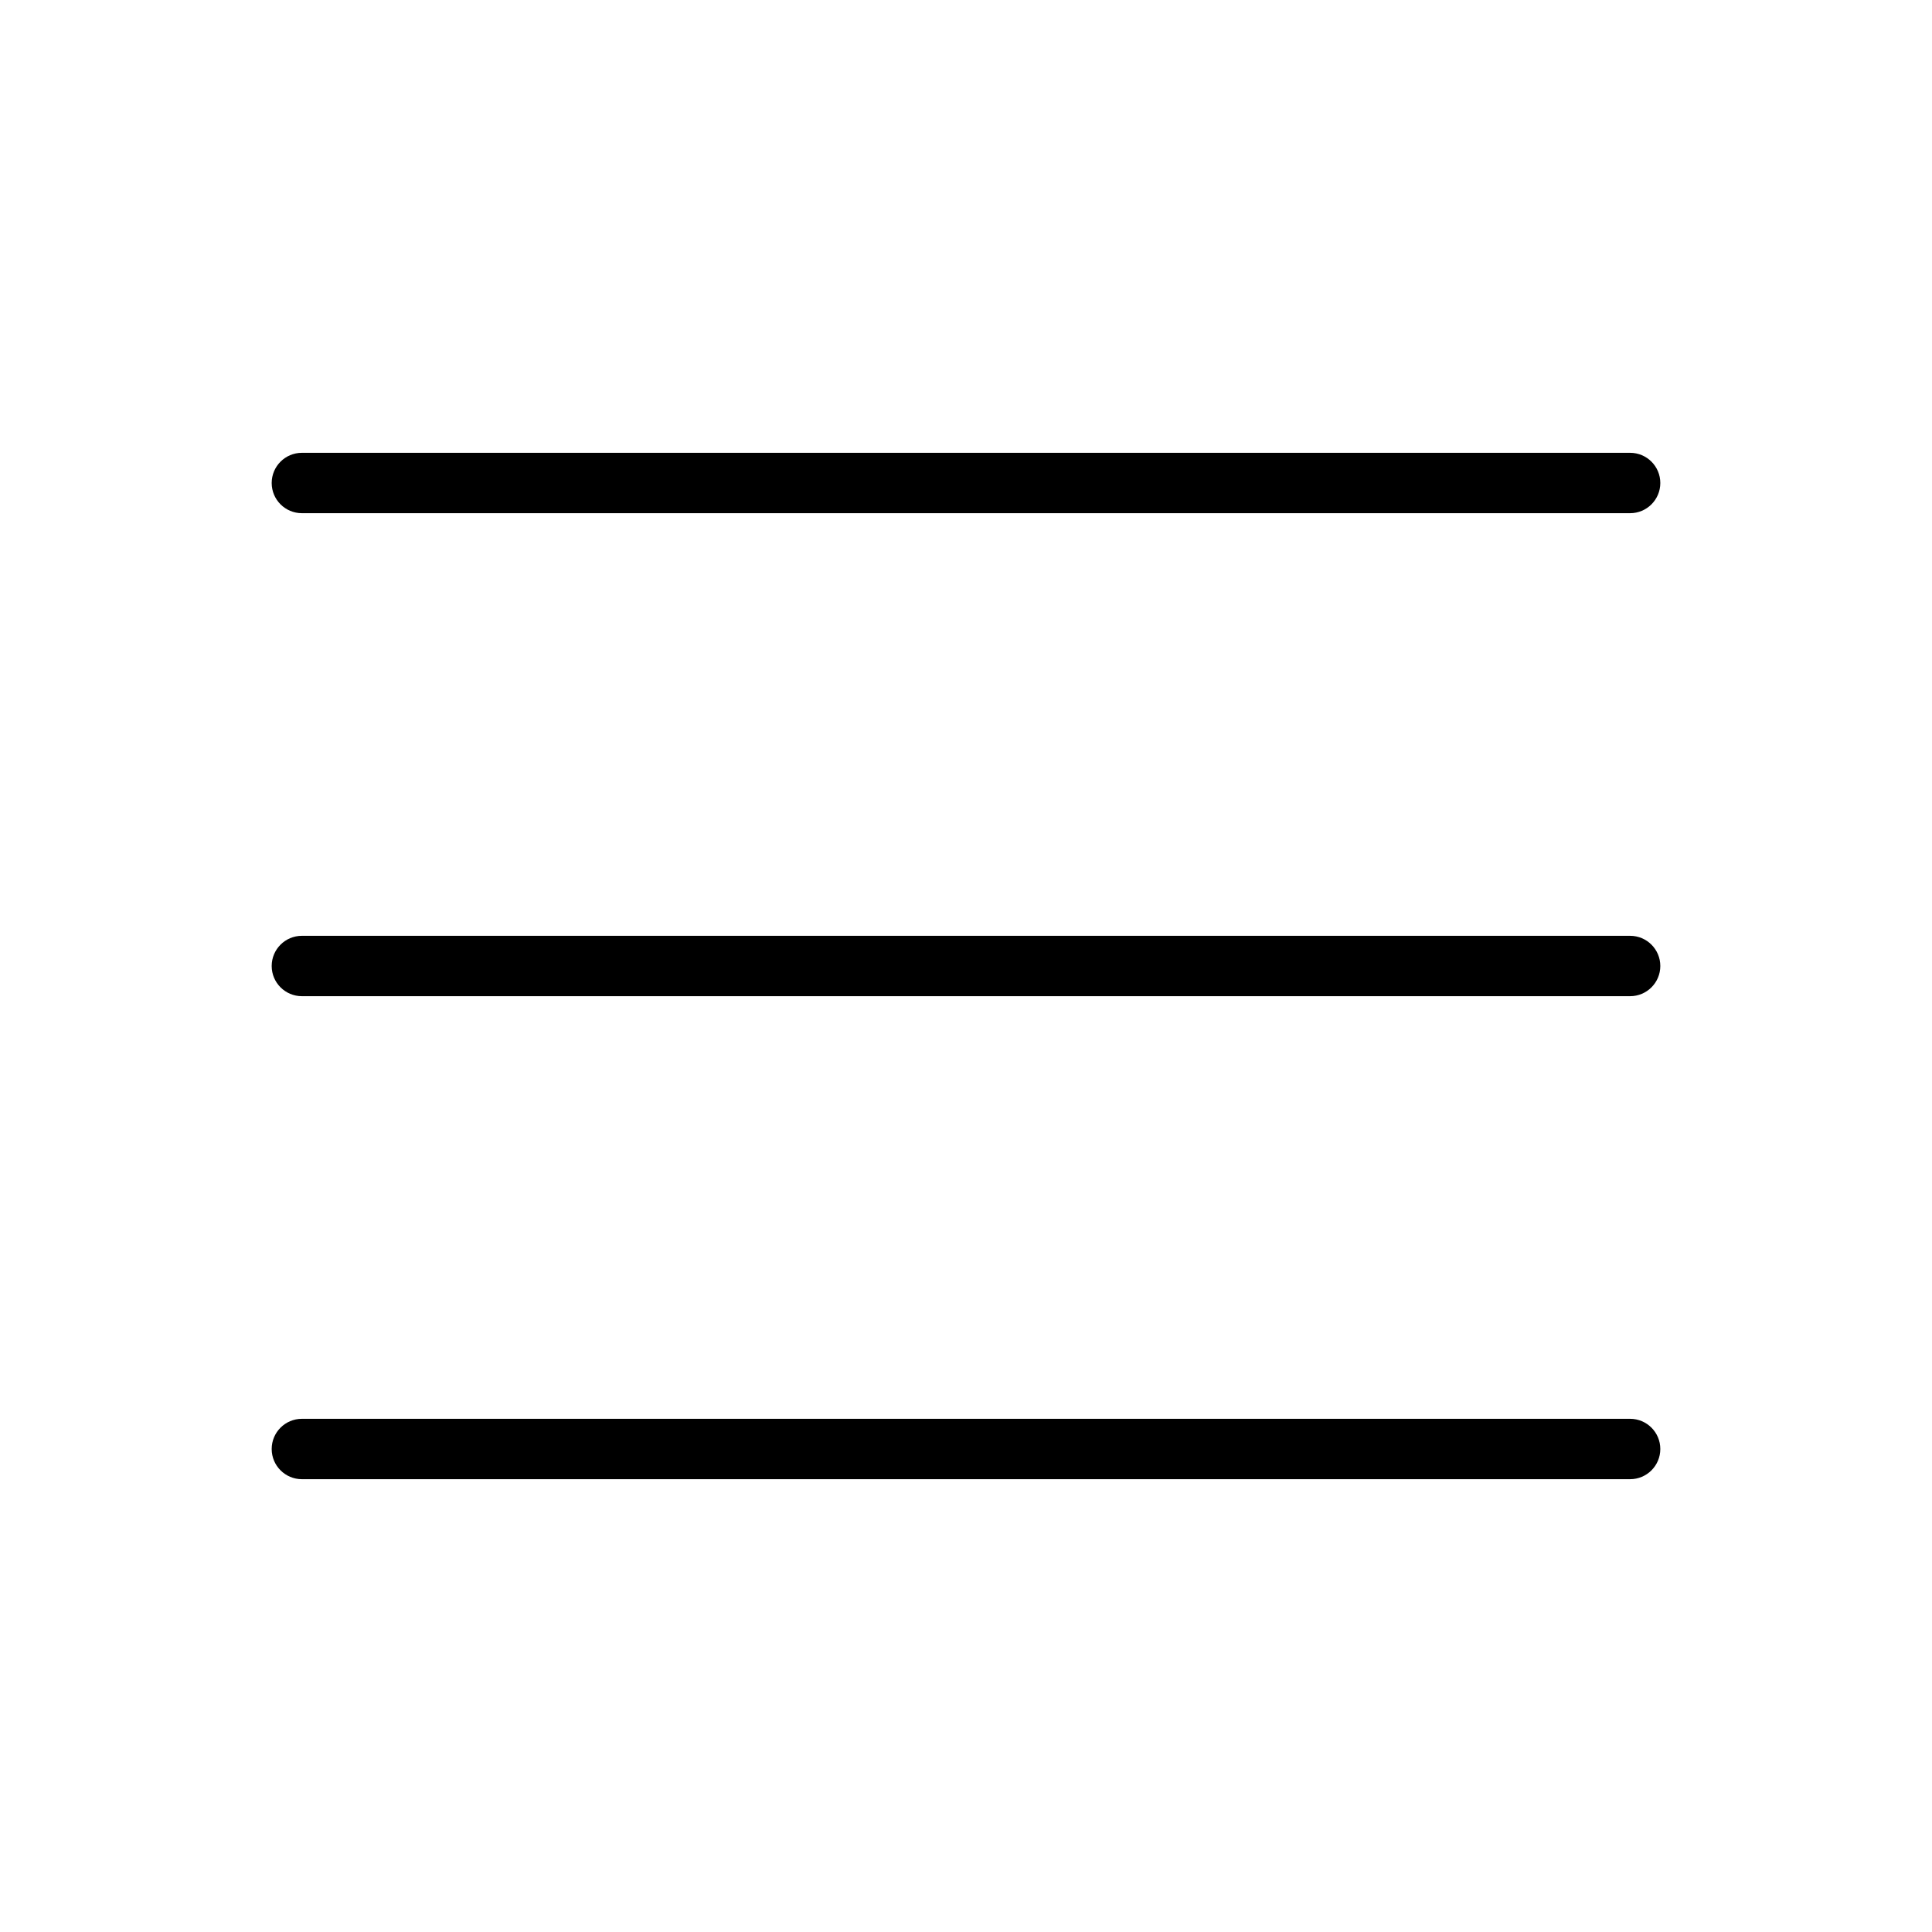
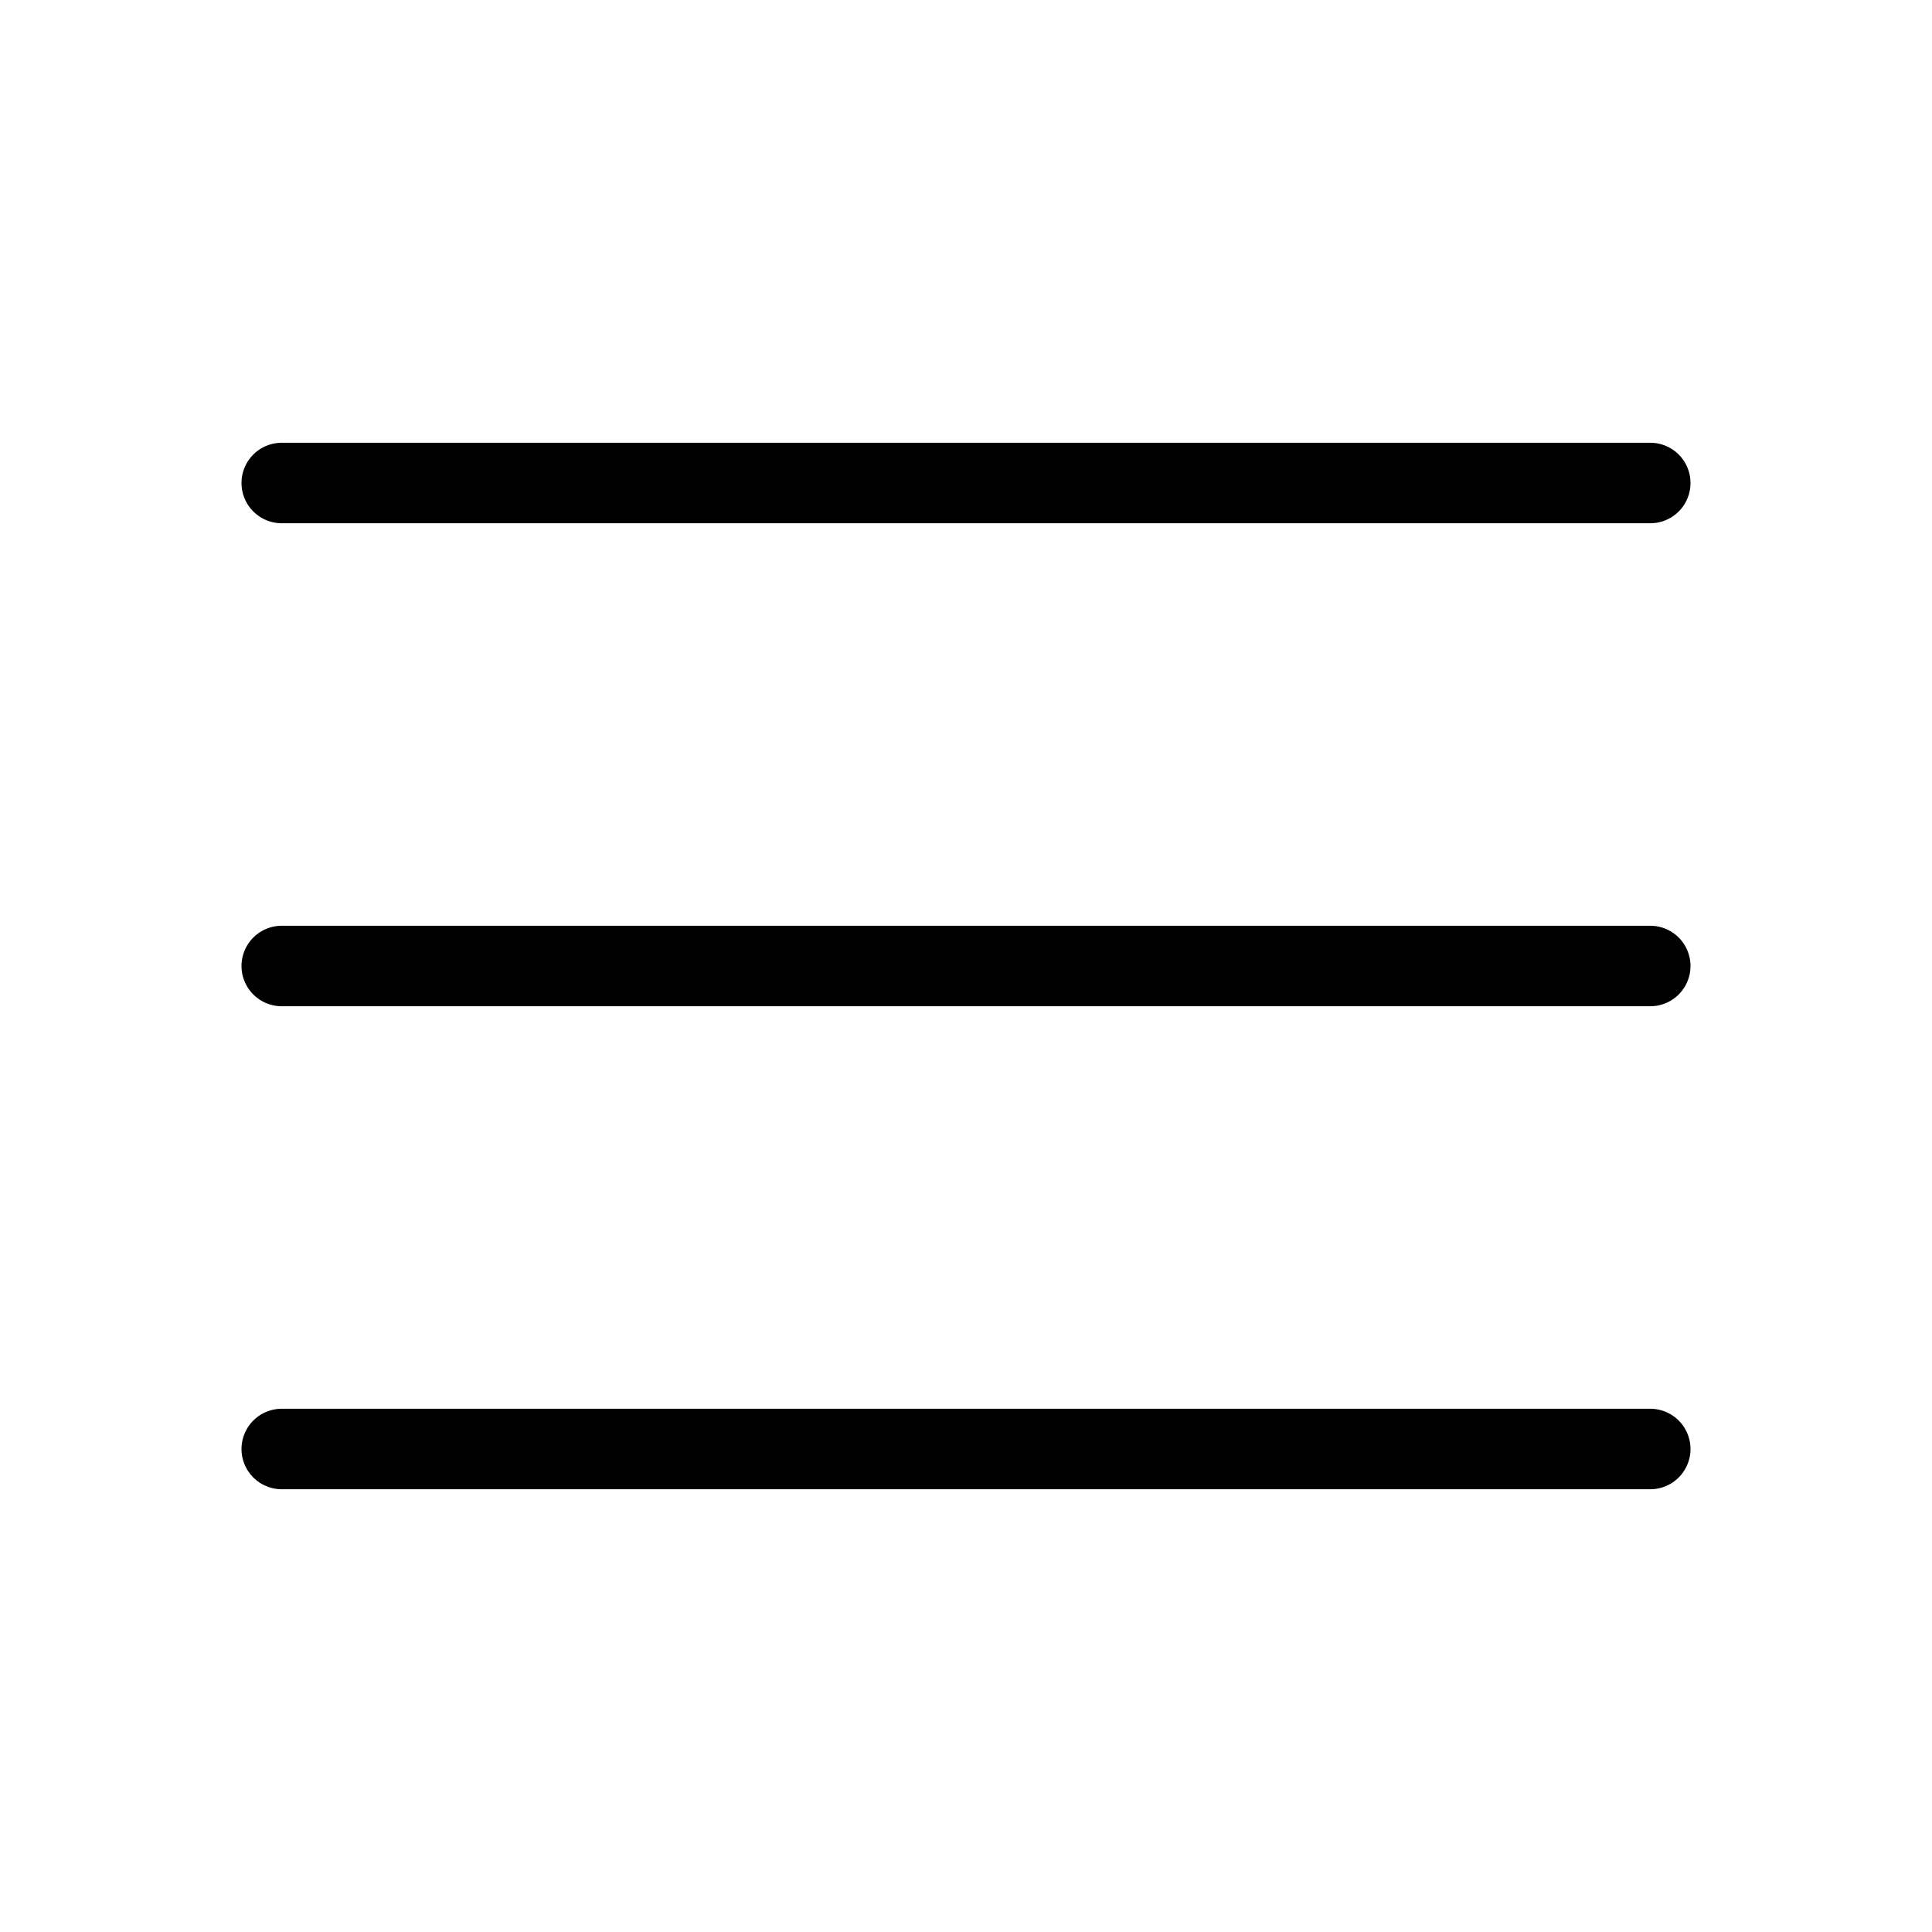
<svg xmlns="http://www.w3.org/2000/svg" width="24" height="24" viewBox="0 0 24 24" fill="none">
-   <path fill-rule="evenodd" clip-rule="evenodd" d="M3.375 12C3.375 11.793 3.543 11.625 3.75 11.625H20.25C20.457 11.625 20.625 11.793 20.625 12C20.625 12.207 20.457 12.375 20.25 12.375H3.75C3.543 12.375 3.375 12.207 3.375 12Z" fill="black" />
-   <path fill-rule="evenodd" clip-rule="evenodd" d="M3.375 6C3.375 5.793 3.543 5.625 3.75 5.625H20.25C20.457 5.625 20.625 5.793 20.625 6C20.625 6.207 20.457 6.375 20.25 6.375H3.75C3.543 6.375 3.375 6.207 3.375 6Z" fill="black" />
-   <path fill-rule="evenodd" clip-rule="evenodd" d="M3.375 18C3.375 17.793 3.543 17.625 3.75 17.625H20.25C20.457 17.625 20.625 17.793 20.625 18C20.625 18.207 20.457 18.375 20.25 18.375H3.75C3.543 18.375 3.375 18.207 3.375 18Z" fill="black" />
+   <path d="M3.5 6H20.5" stroke="black" stroke-linecap="round" />
+   <path d="M3.5 12H20.5" stroke="black" stroke-linecap="round" />
+   <path d="M3.5 18H20.5" stroke="black" stroke-linecap="round" />
</svg>
